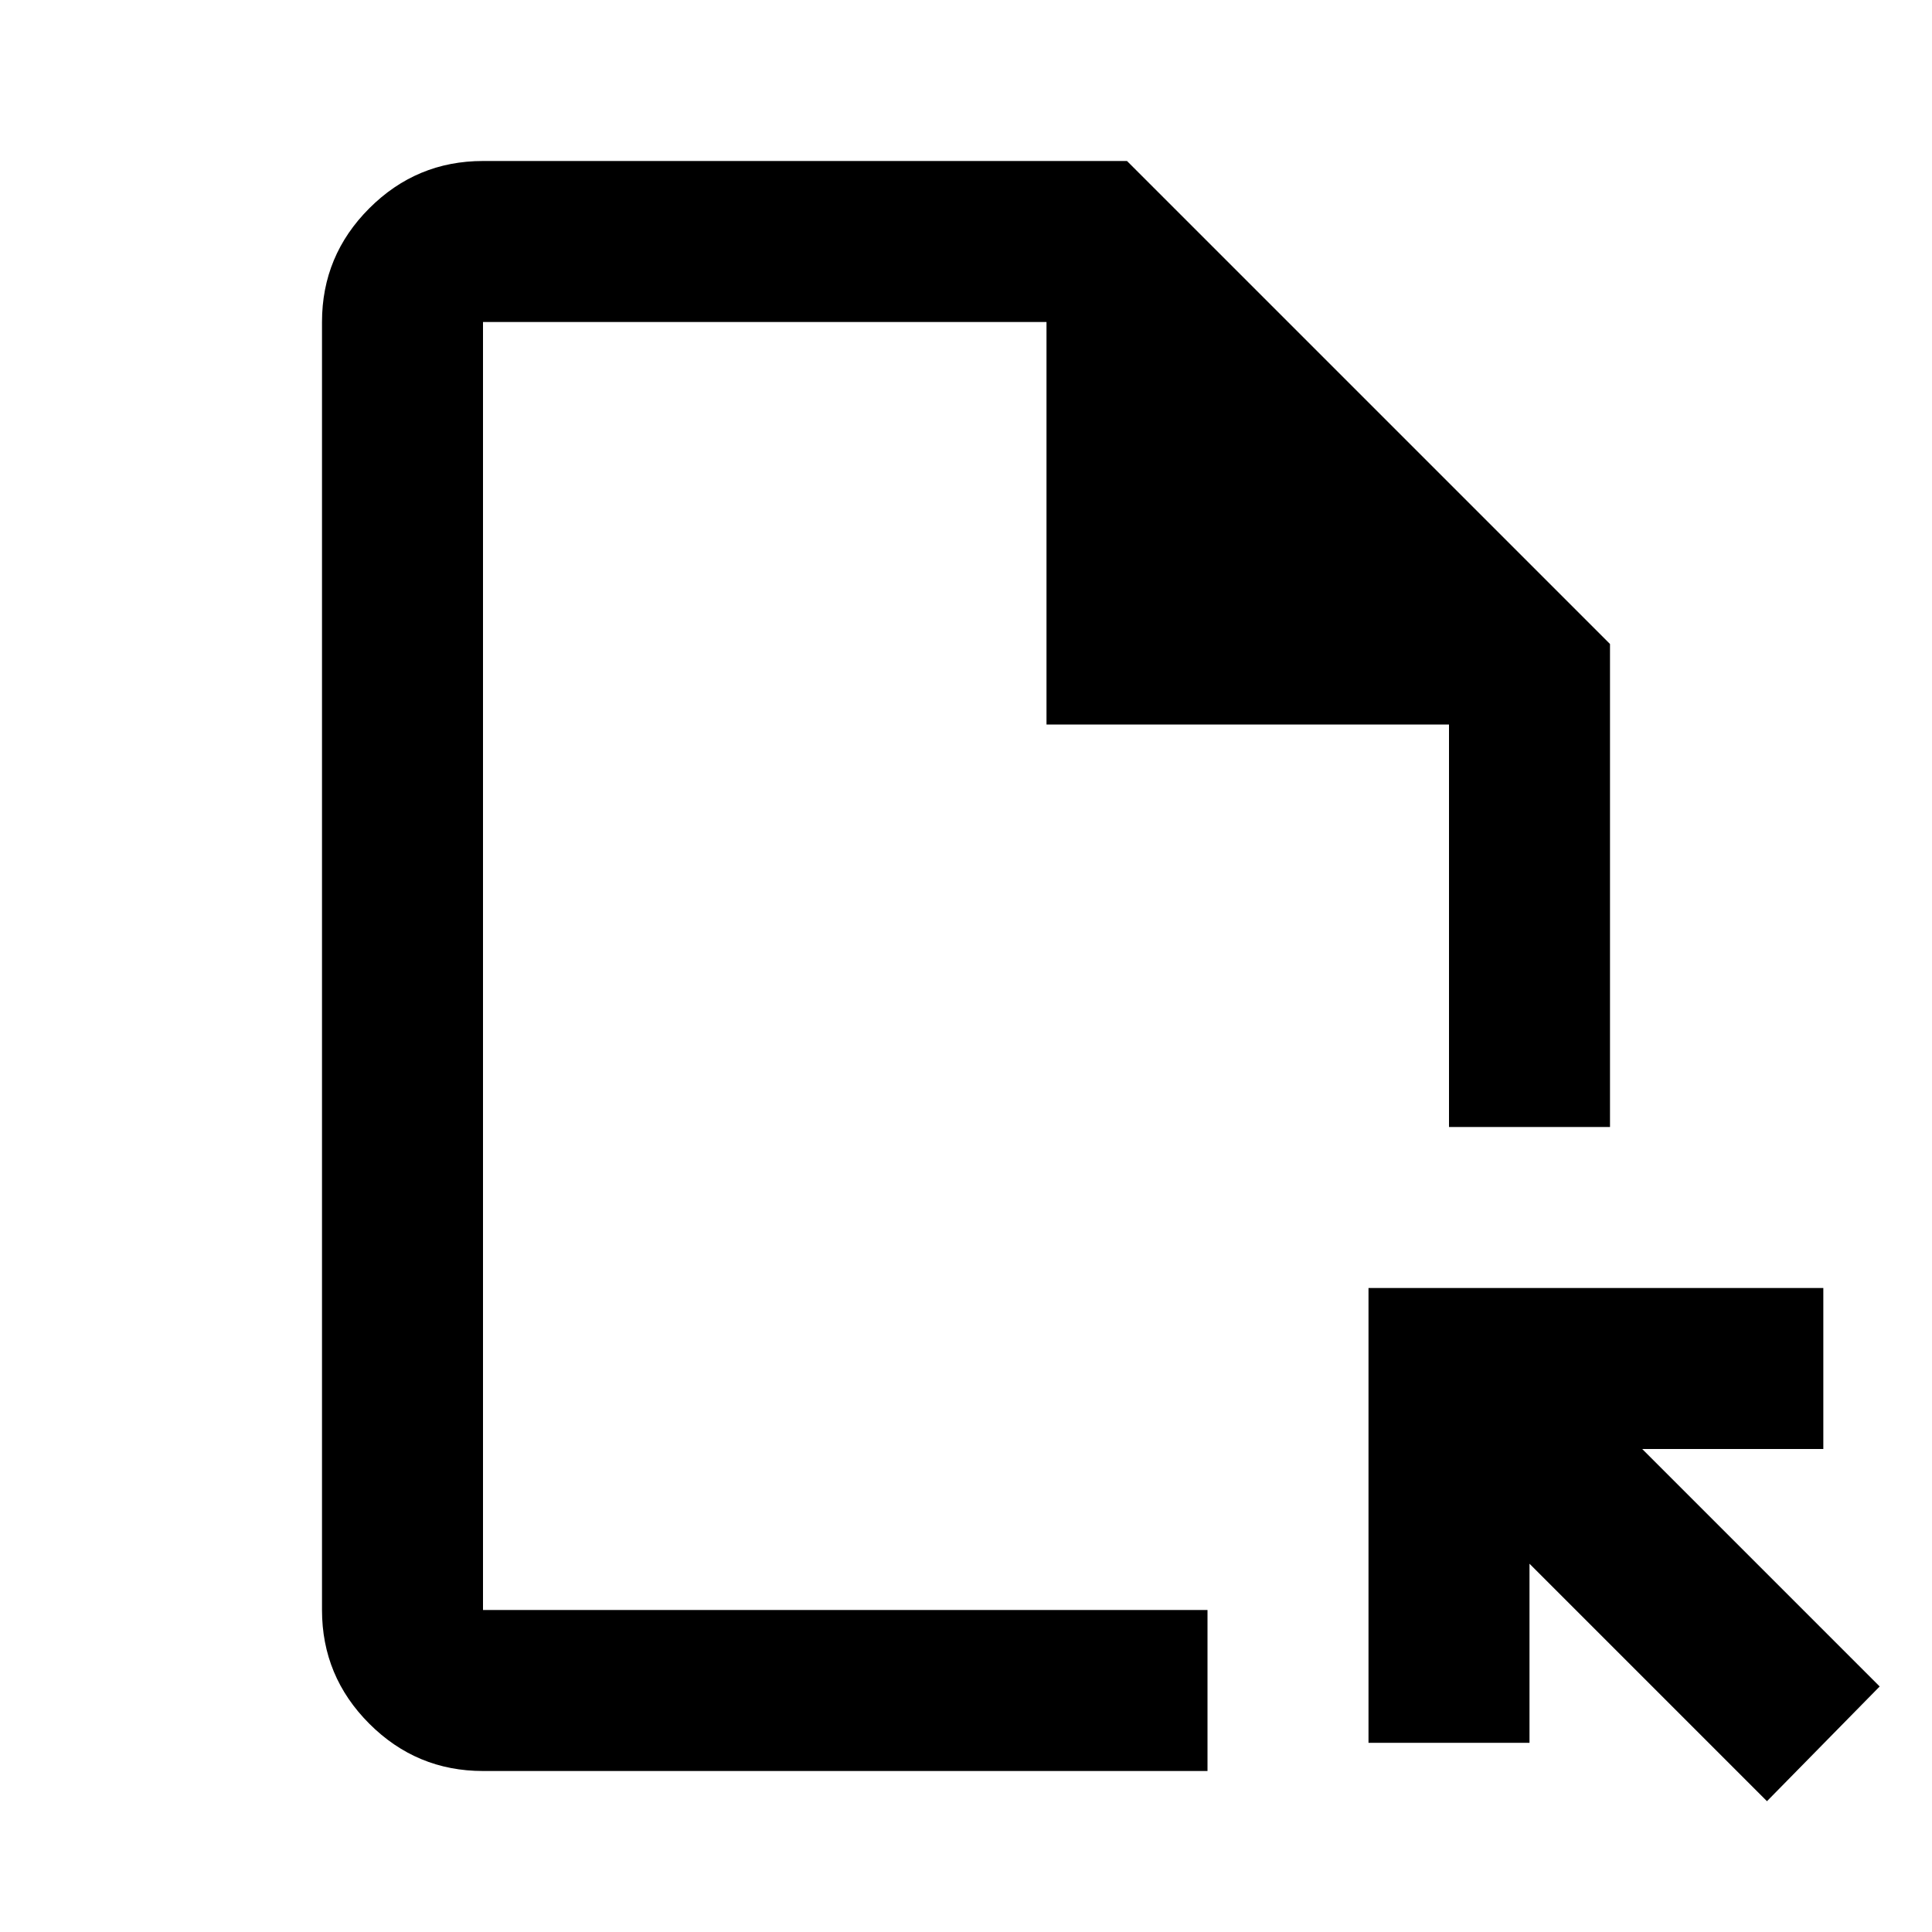
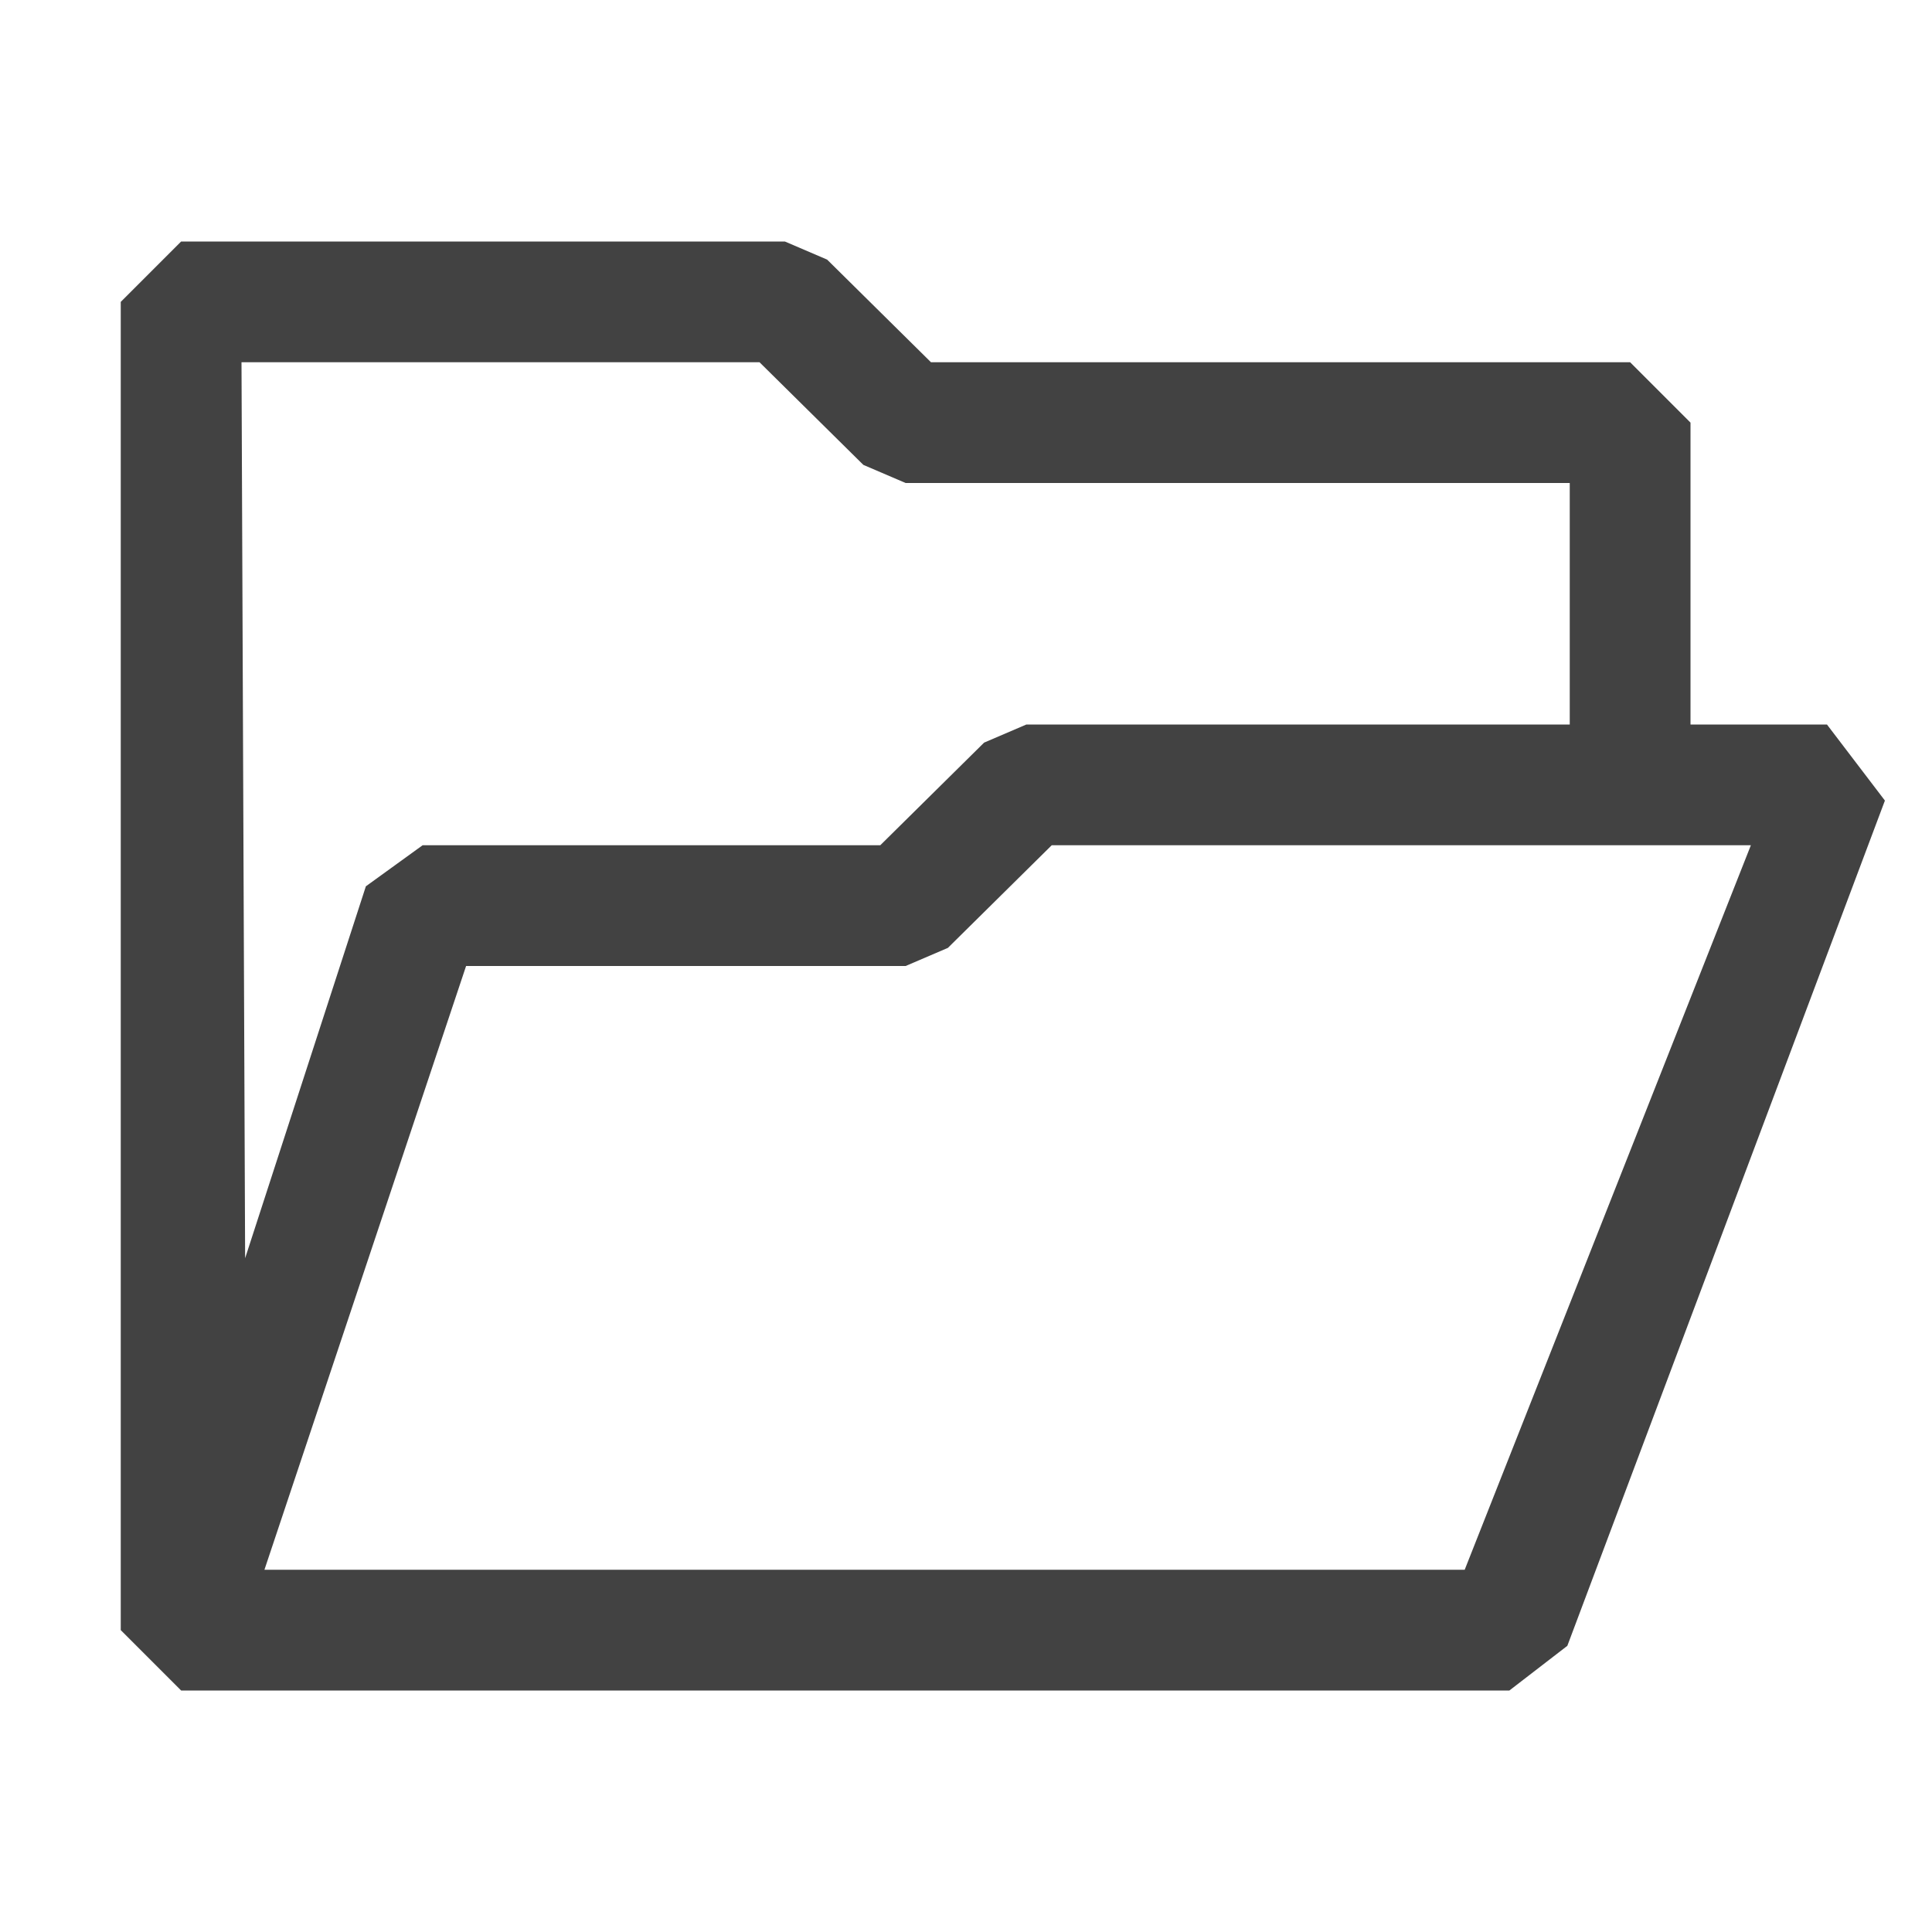
- <svg xmlns="http://www.w3.org/2000/svg" height="24" viewBox="0 -960 960 960" width="24">
-   <path d="M240-80q-33 0-56.5-23.5T160-160v-640q0-33 23.5-56.5T240-880h320l240 240v240h-80v-200H520v-200H240v640h360v80H240Zm638 15L760-183v89h-80v-226h226v80h-90l118 118-56 57Zm-638-95v-640 640Z" />
+ <svg xmlns="http://www.w3.org/2000/svg" width="16" height="16" viewBox="0 0 16 16" fill="none">
+   <path d="M1.5 14H12.5L12.98 13.63L15.61 6.63L15.13 6H14V3.5L13.5 3H7.71L6.85 2.15L6.5 2H1.5L1 2.5V13.5L1.5 14ZM2 3H6.29L7.15 3.85L7.5 4H13V6H8.5L8.15 6.15L7.29 7H3.5L3.03 7.34L2.03 10.42L2 3ZM12.13 13H2.19L3.86 8H7.5L7.85 7.85L8.71 7H14.5L12.13 13Z" fill="#424242" />
</svg>
